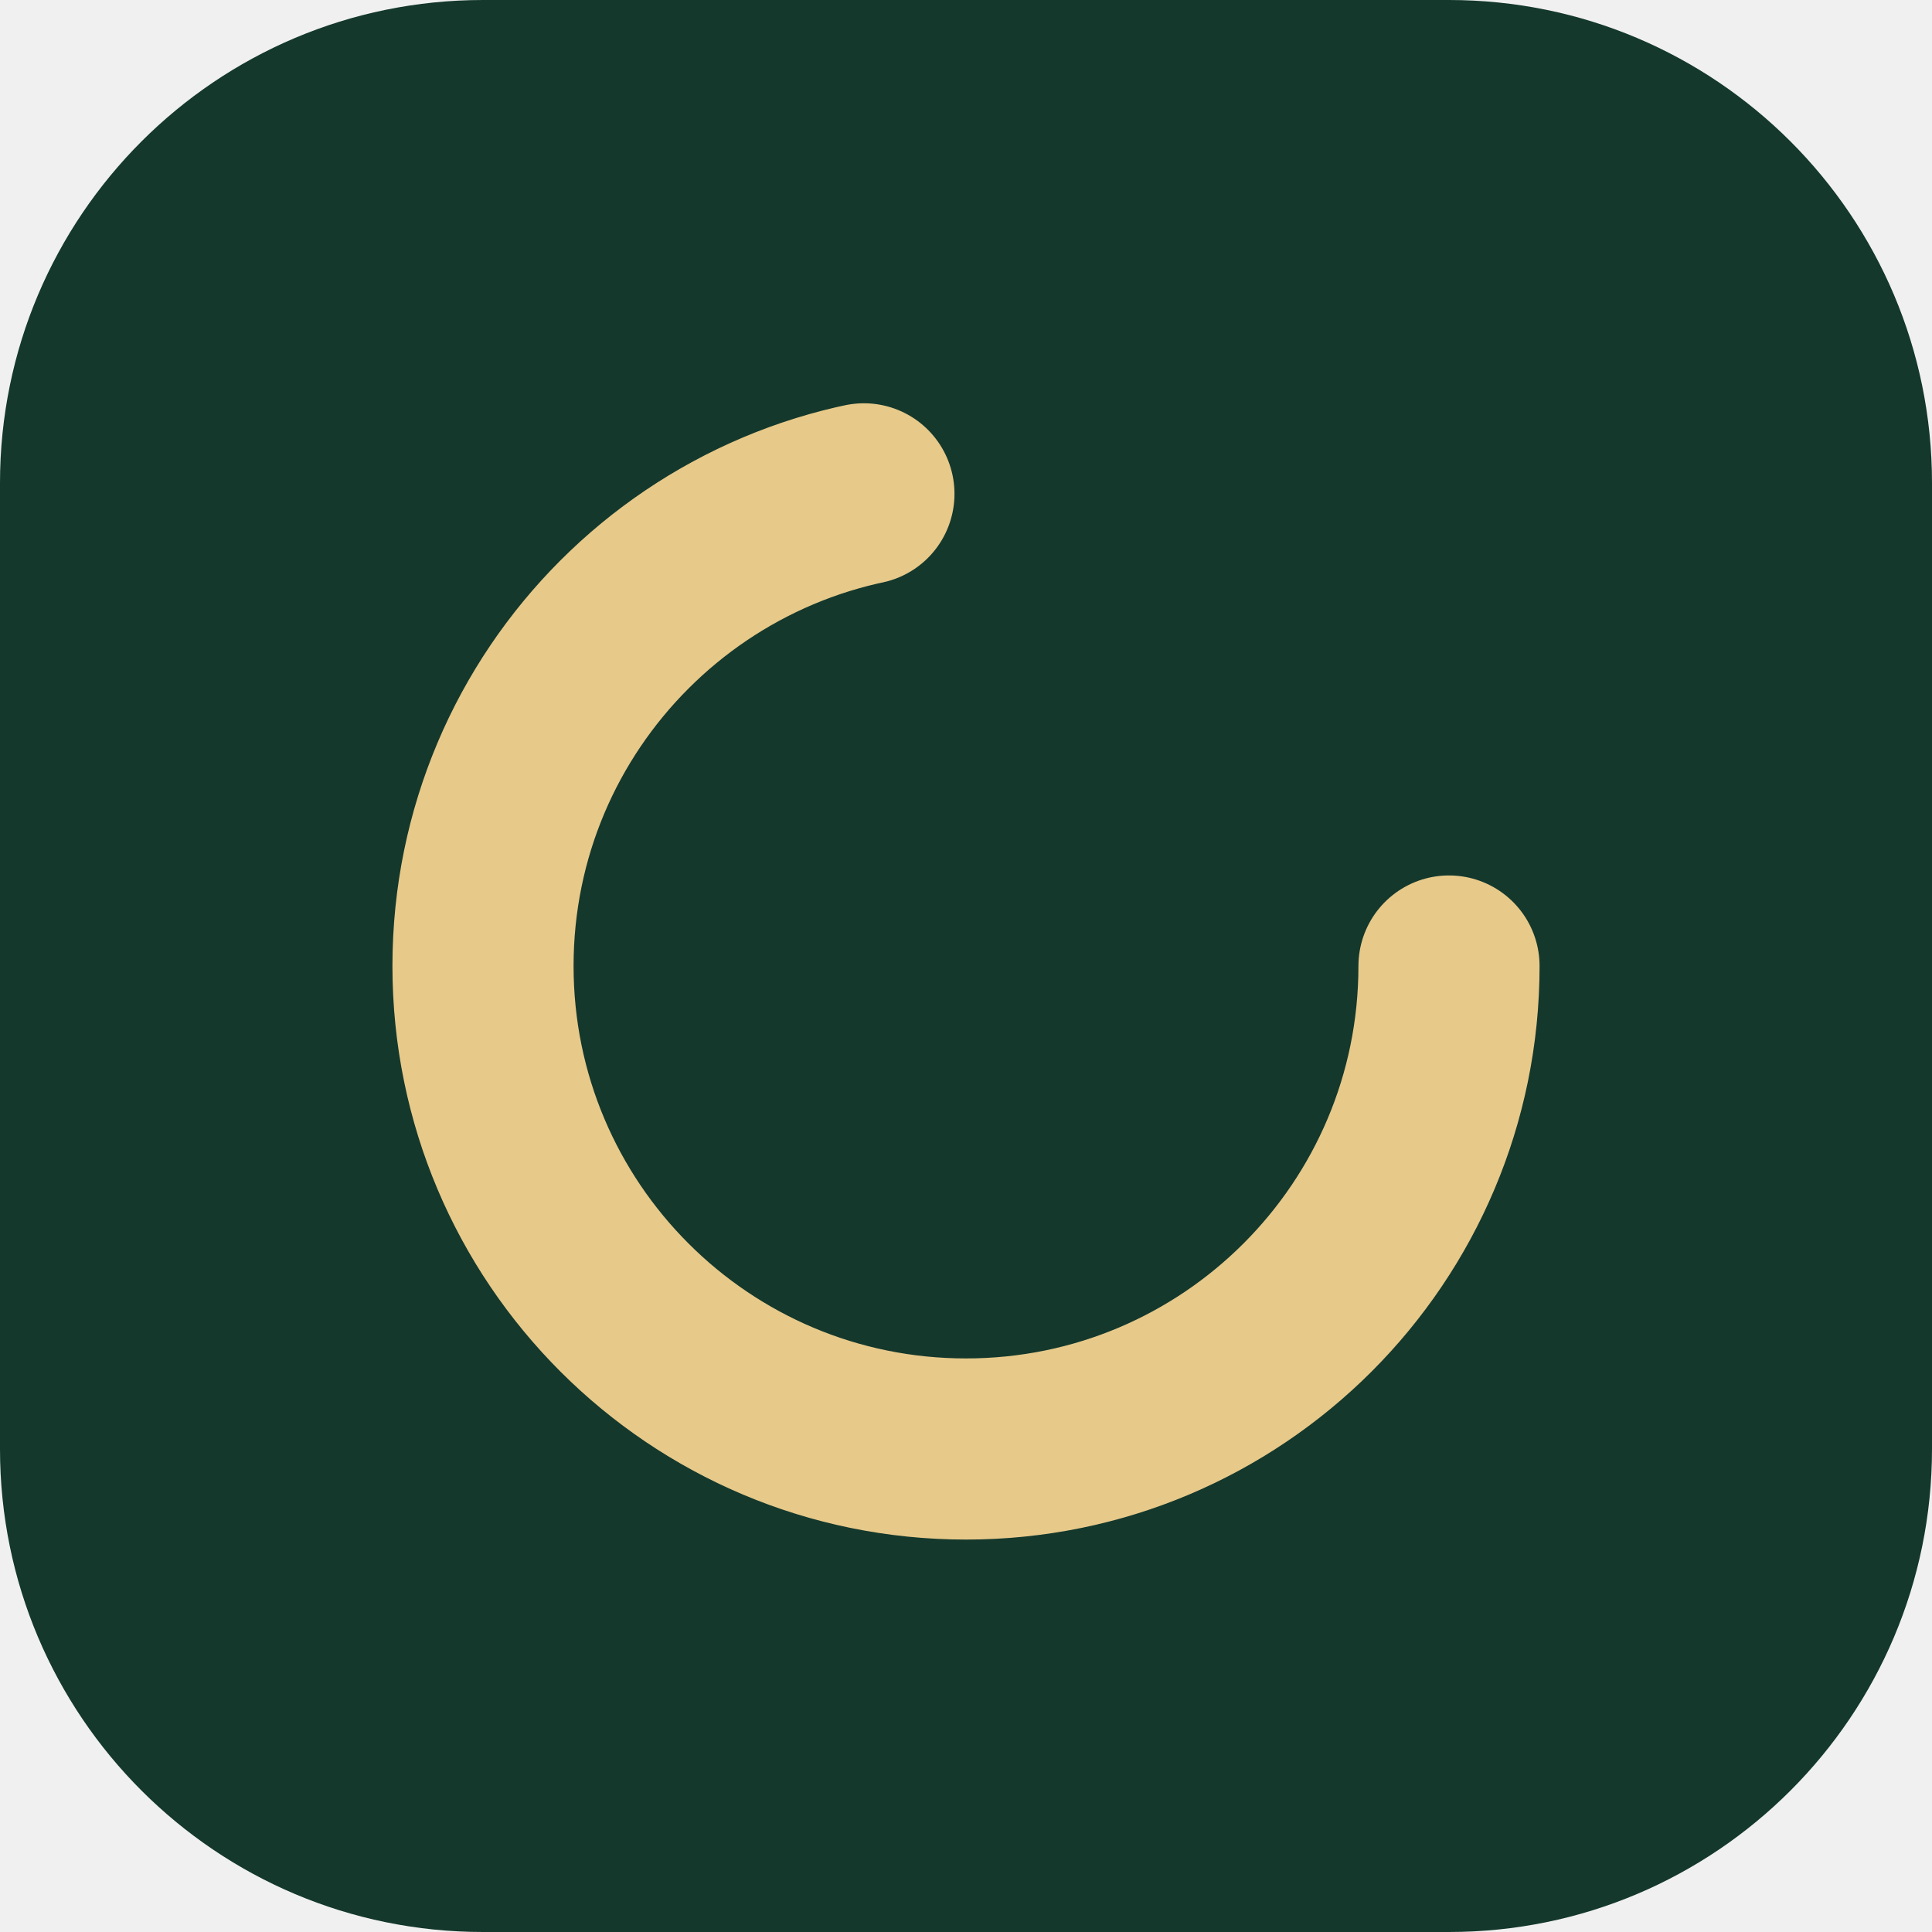
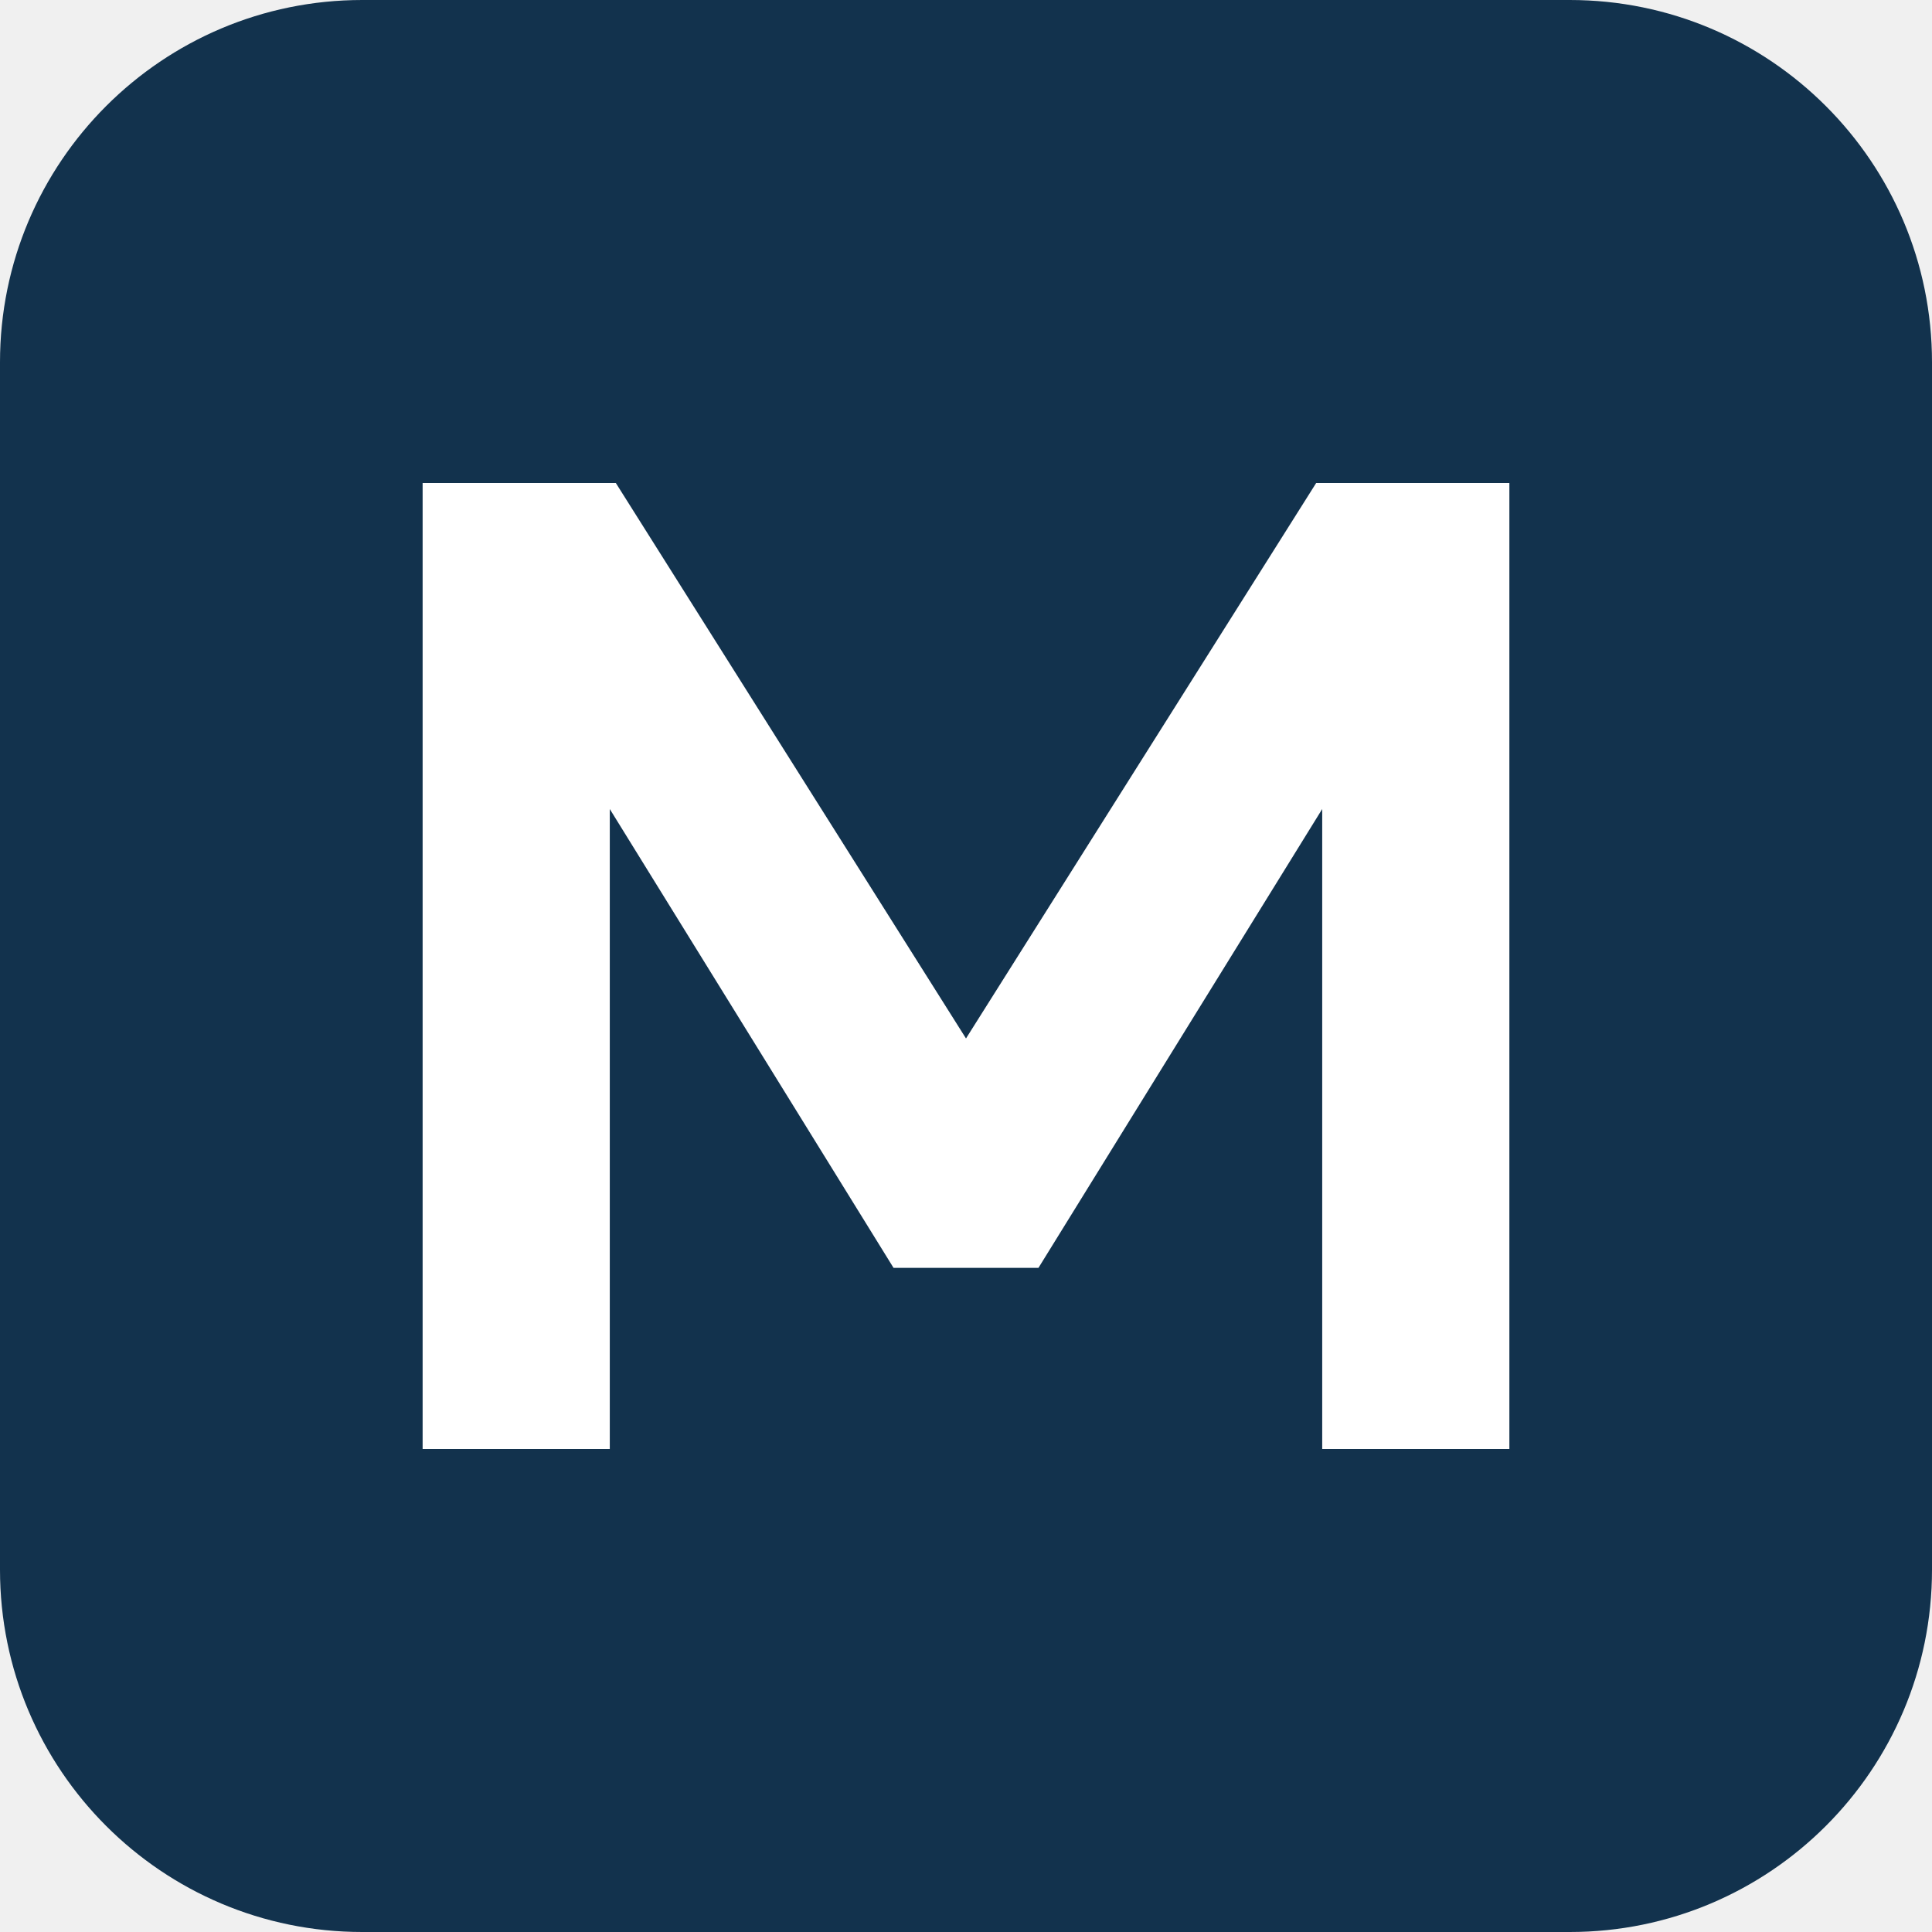
<svg xmlns="http://www.w3.org/2000/svg" viewBox="0 0 32 32">
-   <rect width="32" height="32" rx="8" fill="#14382c" />
-   <circle cx="16" cy="16" r="8" fill="none" stroke="#e7c98a" stroke-width="3" stroke-dasharray="36 16" stroke-linecap="round" />
+   <rect width="32" height="32" rx="6" fill="#12324d" />
+   <path fill="#ffffff" d="M7 24V8h3.2l5.8 9.2L21.8 8H25v16h-3.1V13.4L17.2 21h-2.4l-4.7-7.6V24H7z" />
</svg>
